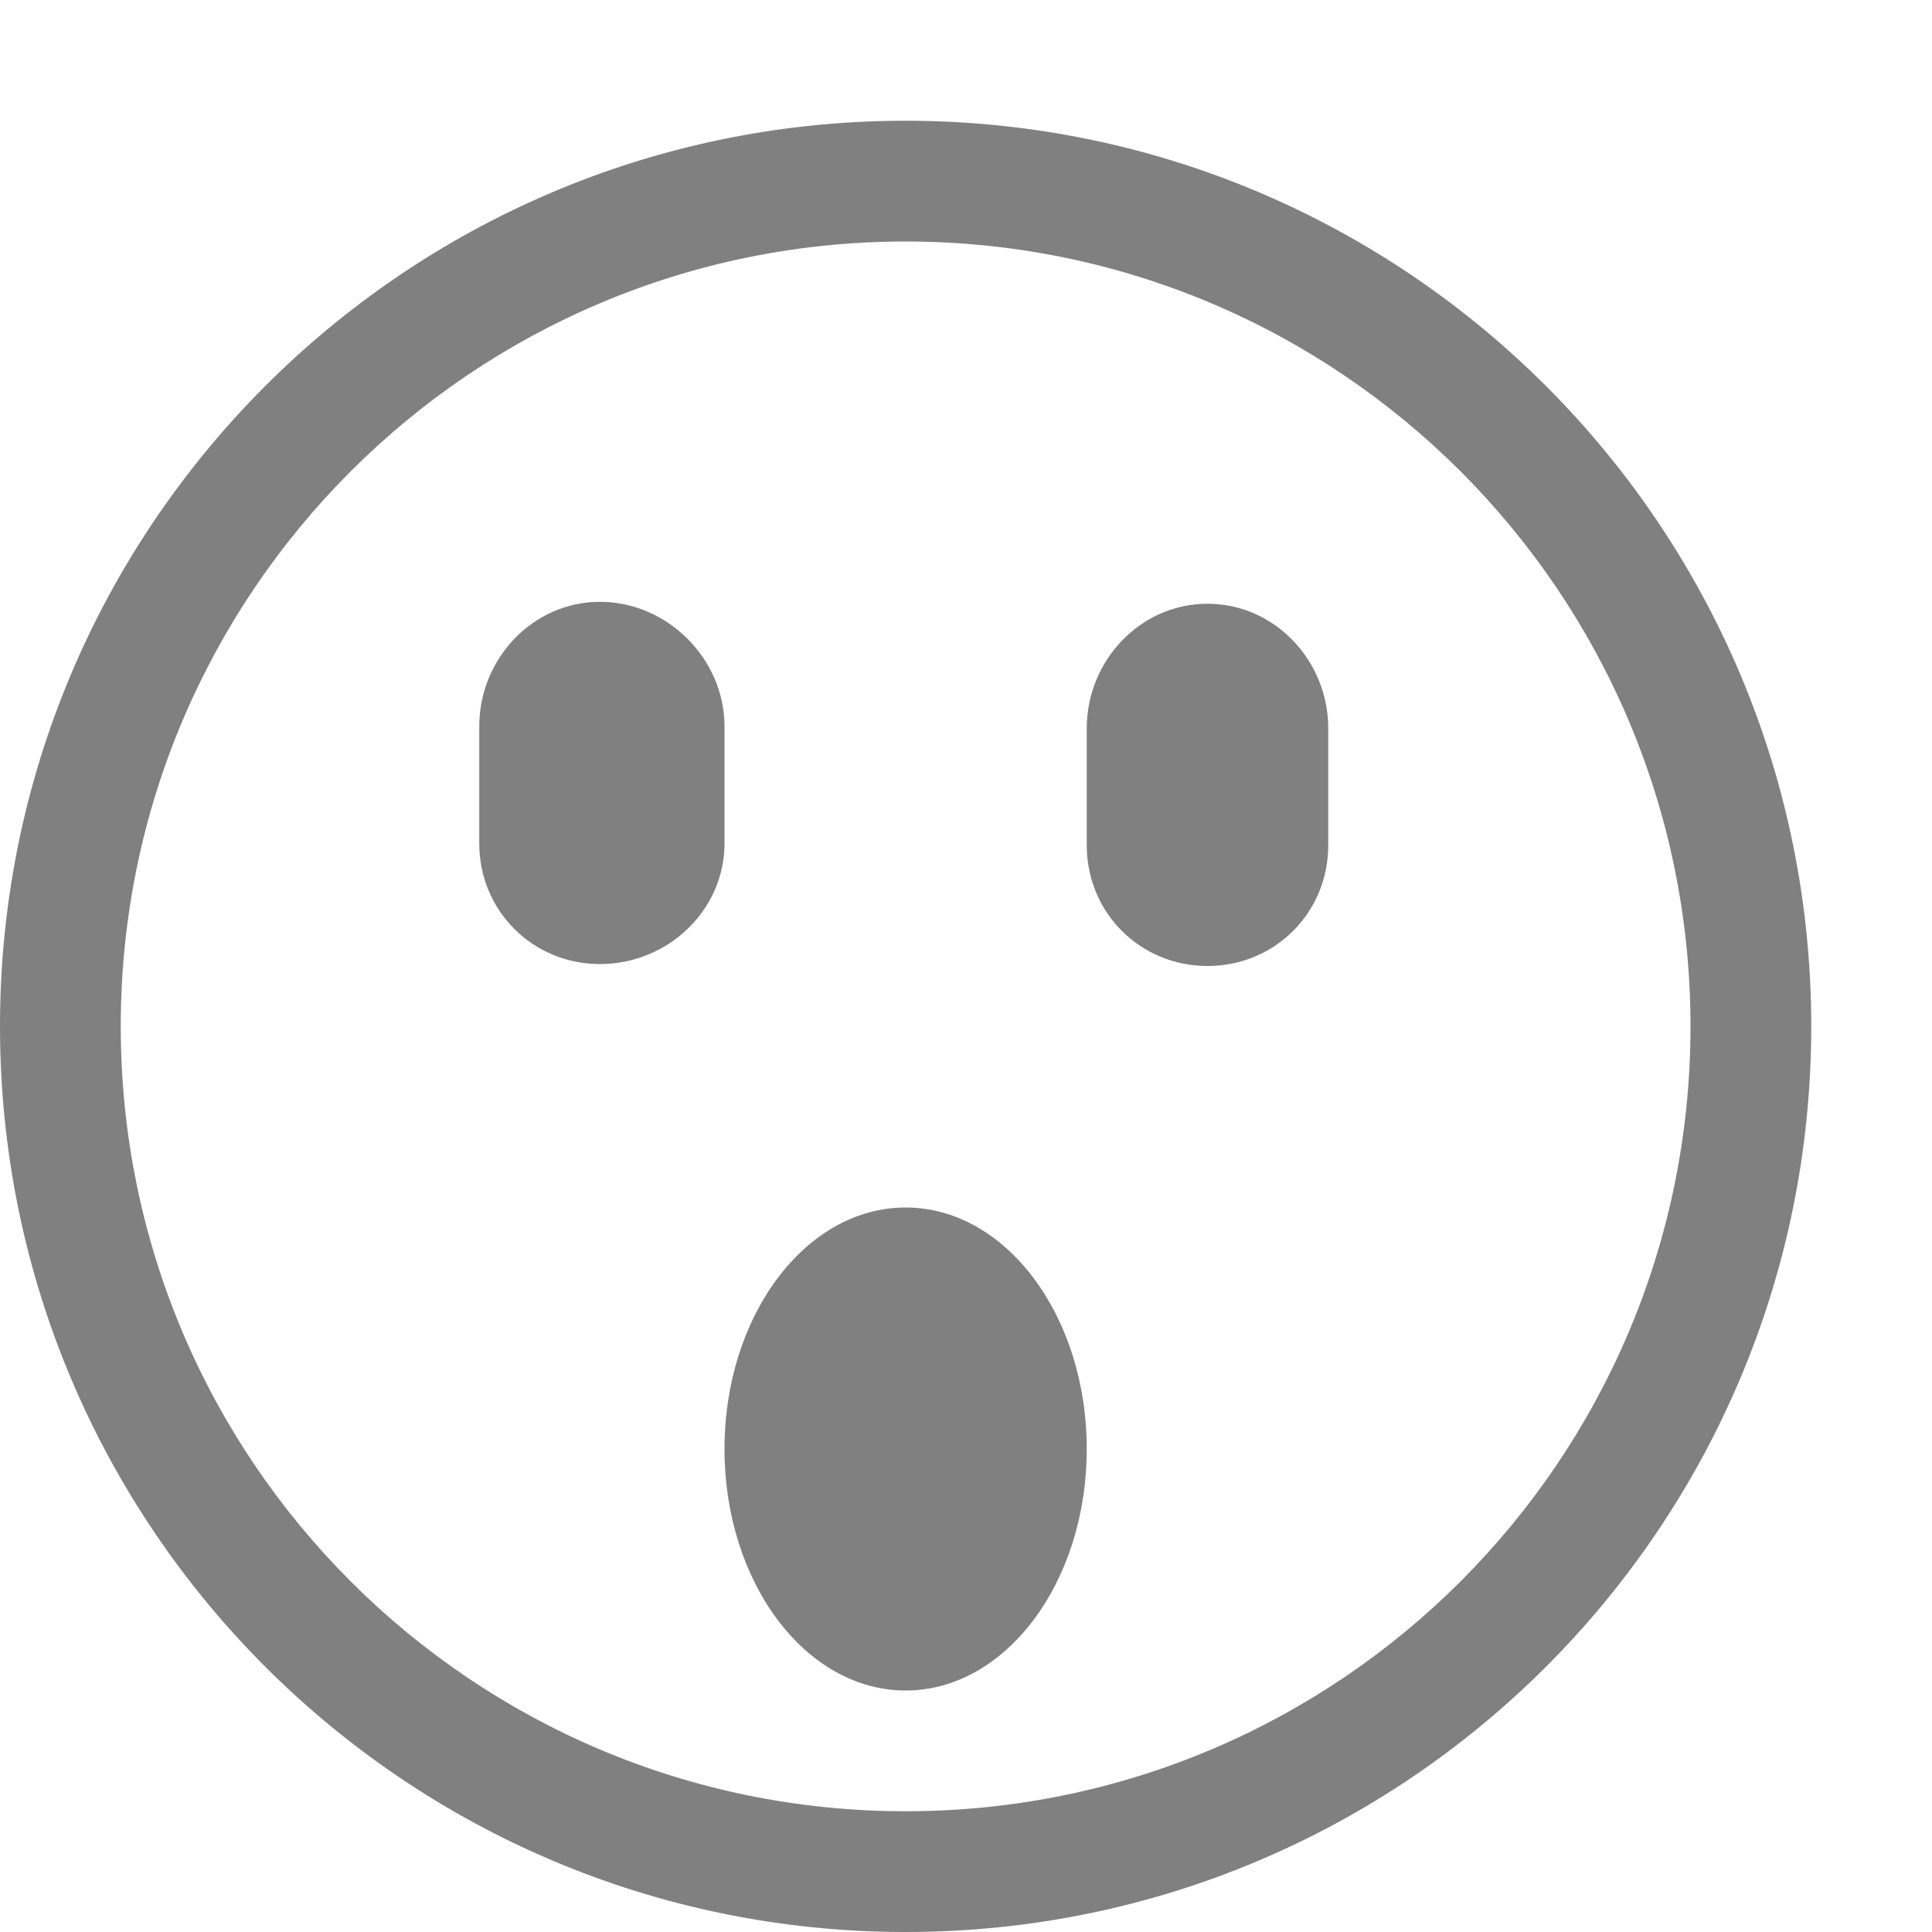
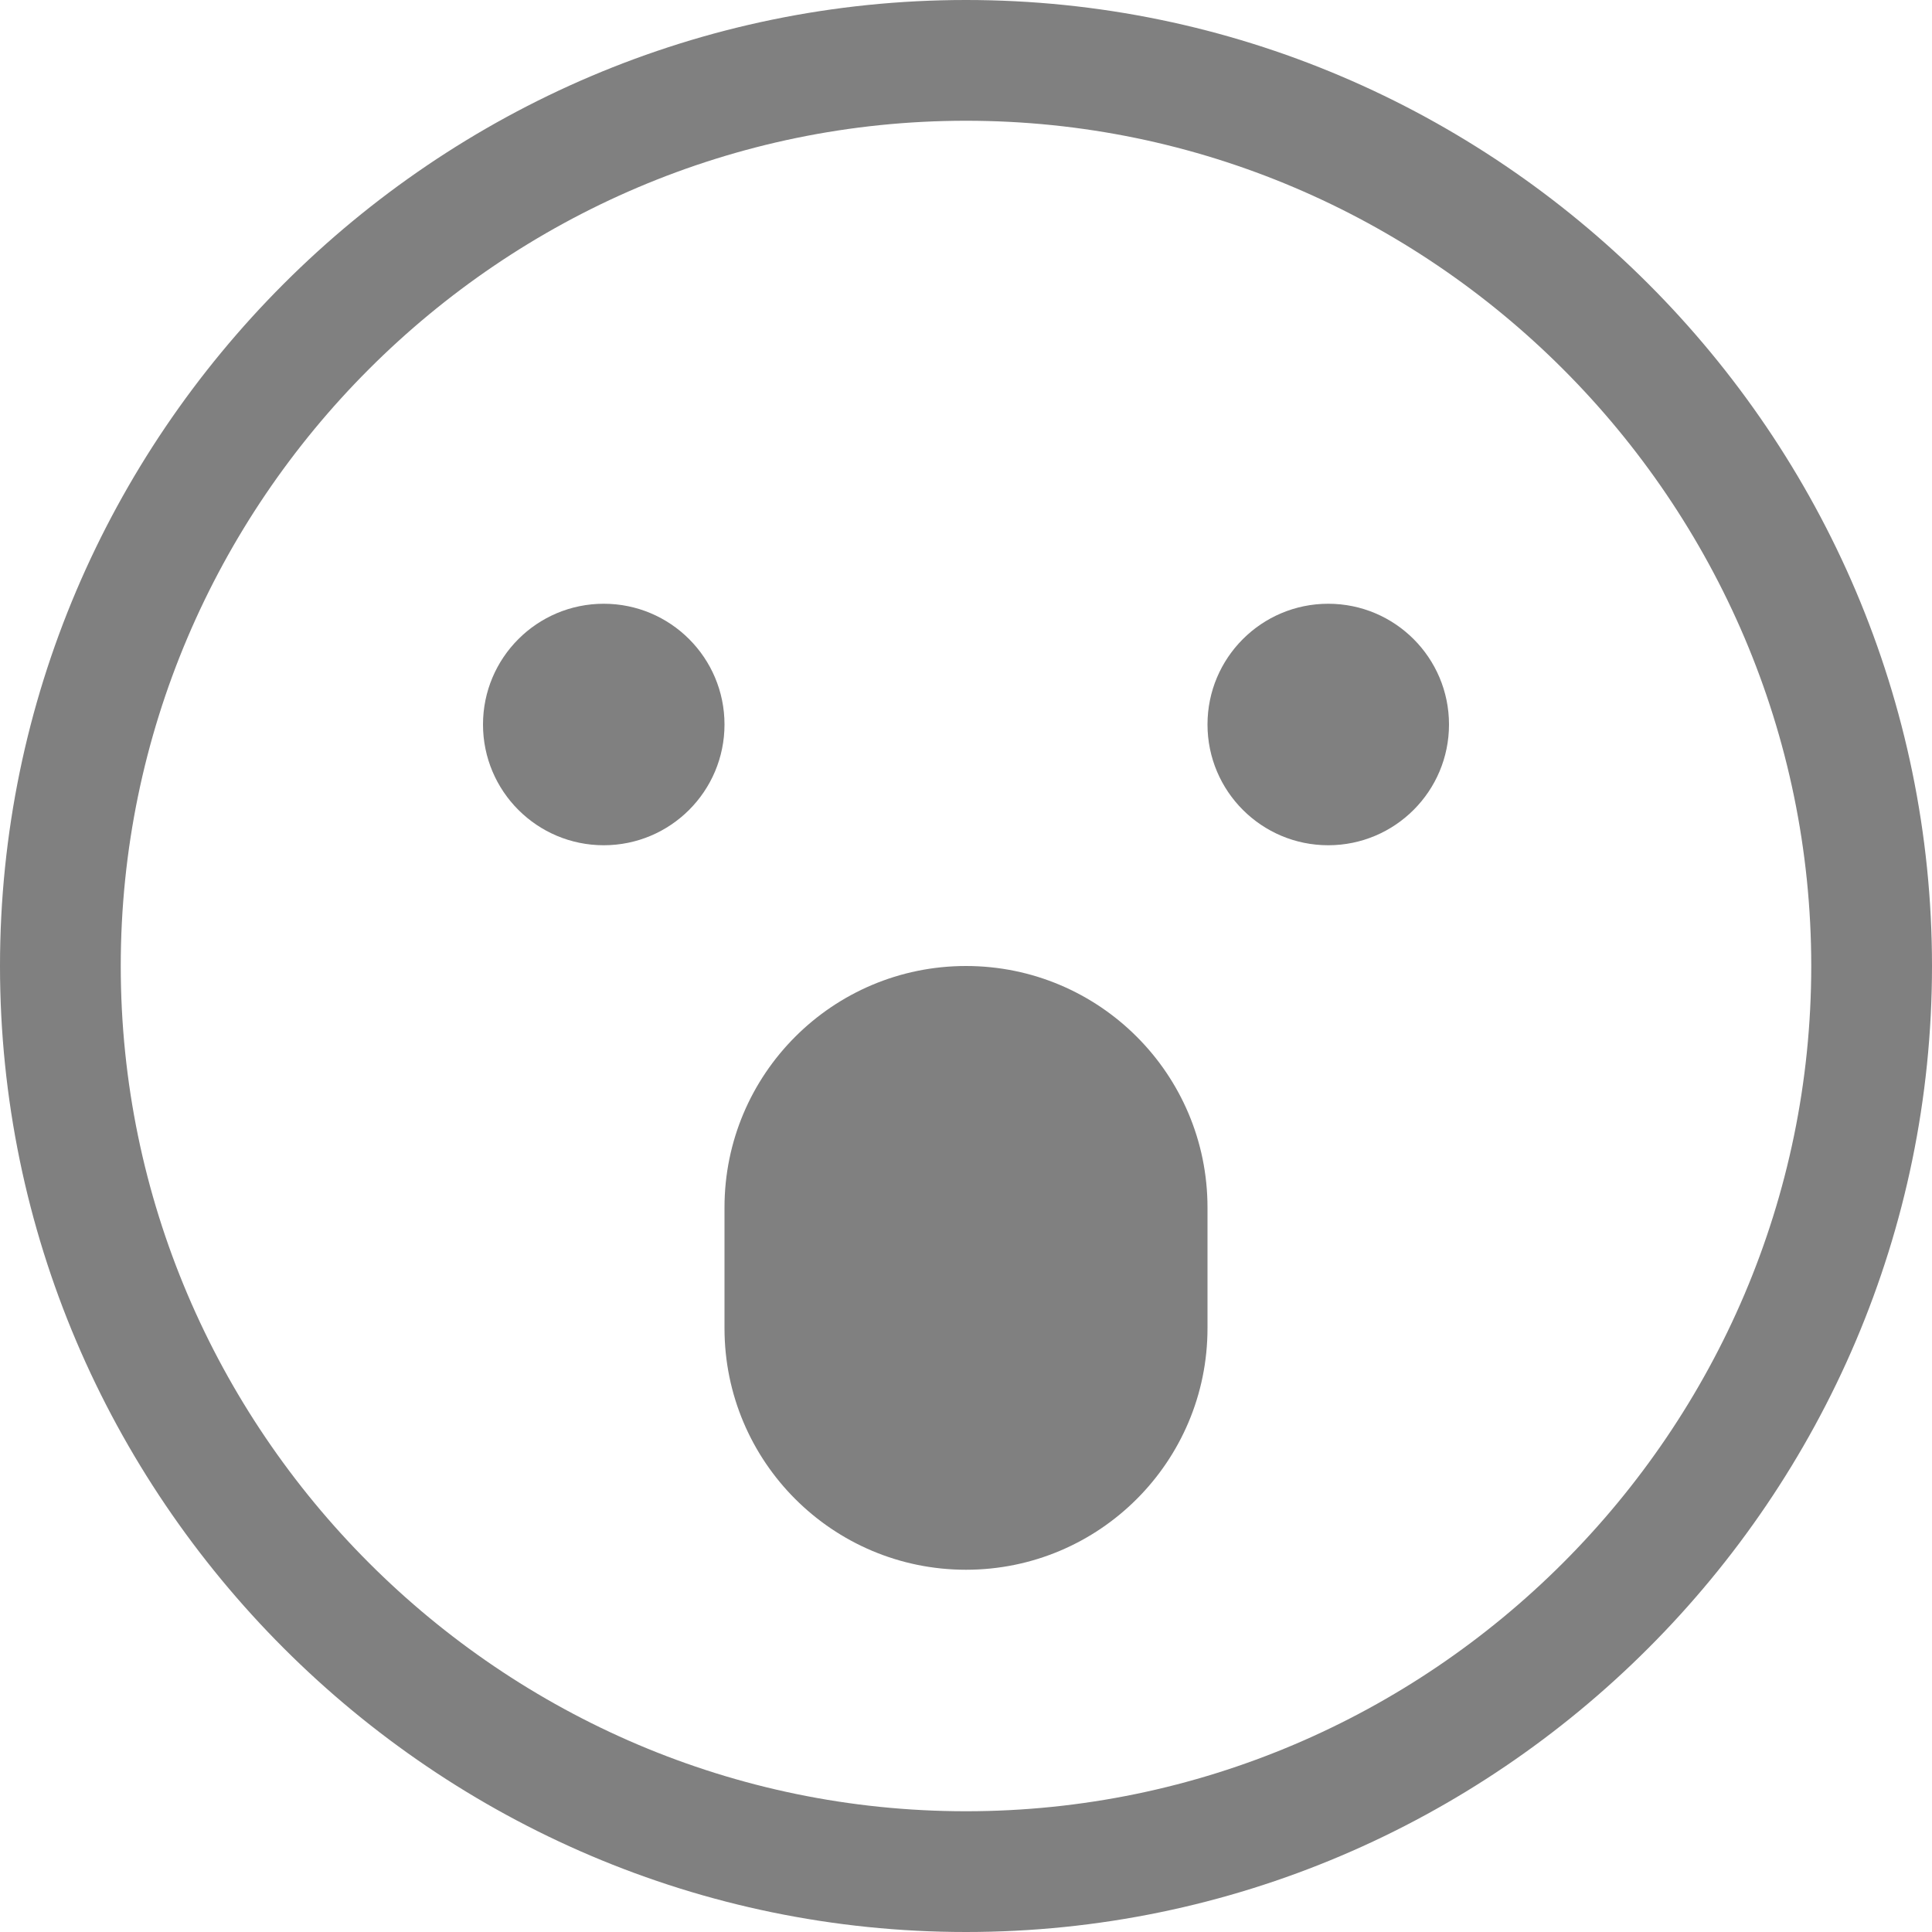
- <svg xmlns="http://www.w3.org/2000/svg" version="1.1" viewBox="0 0 16 16">
-   <g fill="#808080">
-     <g>
-       <path d="m10 5c0.558 0 1 0.473 1 1.031v0.969c0 0.558-0.442 1-1 1s-1-0.442-1-1v-0.969c0-0.558 0.442-1.031 1-1.031z" />
-       <path d="m4.969 4.984c0.558 0 1.031 0.473 1.031 1.031v0.969c0 0.558-0.473 1-1.031 1s-1-0.442-1-1v-0.969c0-0.558 0.442-1.031 1-1.031z" />
-       <path d="m7.463 1a7.5 7.5 0 0 0-7.463 7.5 7.5 7.5 0 0 0 7.5 7.5 7.5 7.5 0 0 0 7.5-7.5 7.5 7.5 0 0 0-7.5-7.5 7.5 7.5 0 0 0-0.037 0zm0.037 1a6.5 6.5 0 0 1 6.5 6.5 6.5 6.5 0 0 1-6.5 6.5 6.5 6.5 0 0 1-6.5-6.5 6.5 6.5 0 0 1 6.5-6.5z" fill-rule="evenodd" />
-     </g>
-     <ellipse cx="7.5" cy="12" rx="1.5" ry="2" fill-rule="evenodd" />
-   </g>
+ <svg xmlns="http://www.w3.org/2000/svg" width="16" height="16" viewBox="0 0 16 16" fill="gray">
+   <path d="M0 8C0 3.6 3.6 0 8 0C12.4 0 16 3.6 16 8C16 12.4 12.4 16 8 16C3.6 16 0 12.4 0 8ZM8 1C4.15 1 1 4.15 1 8C1 11.85 4.15 15 8 15C11.85 15 15 11.85 15 8C15 4.15 11.85 1 8 1Z" />
+   <circle r="1" cx="11" cy="6" />
+   <circle r="1" cx="5" cy="6" />
+   <rect width="4" height="5" rx="2" x="6" y="8" />
</svg>
